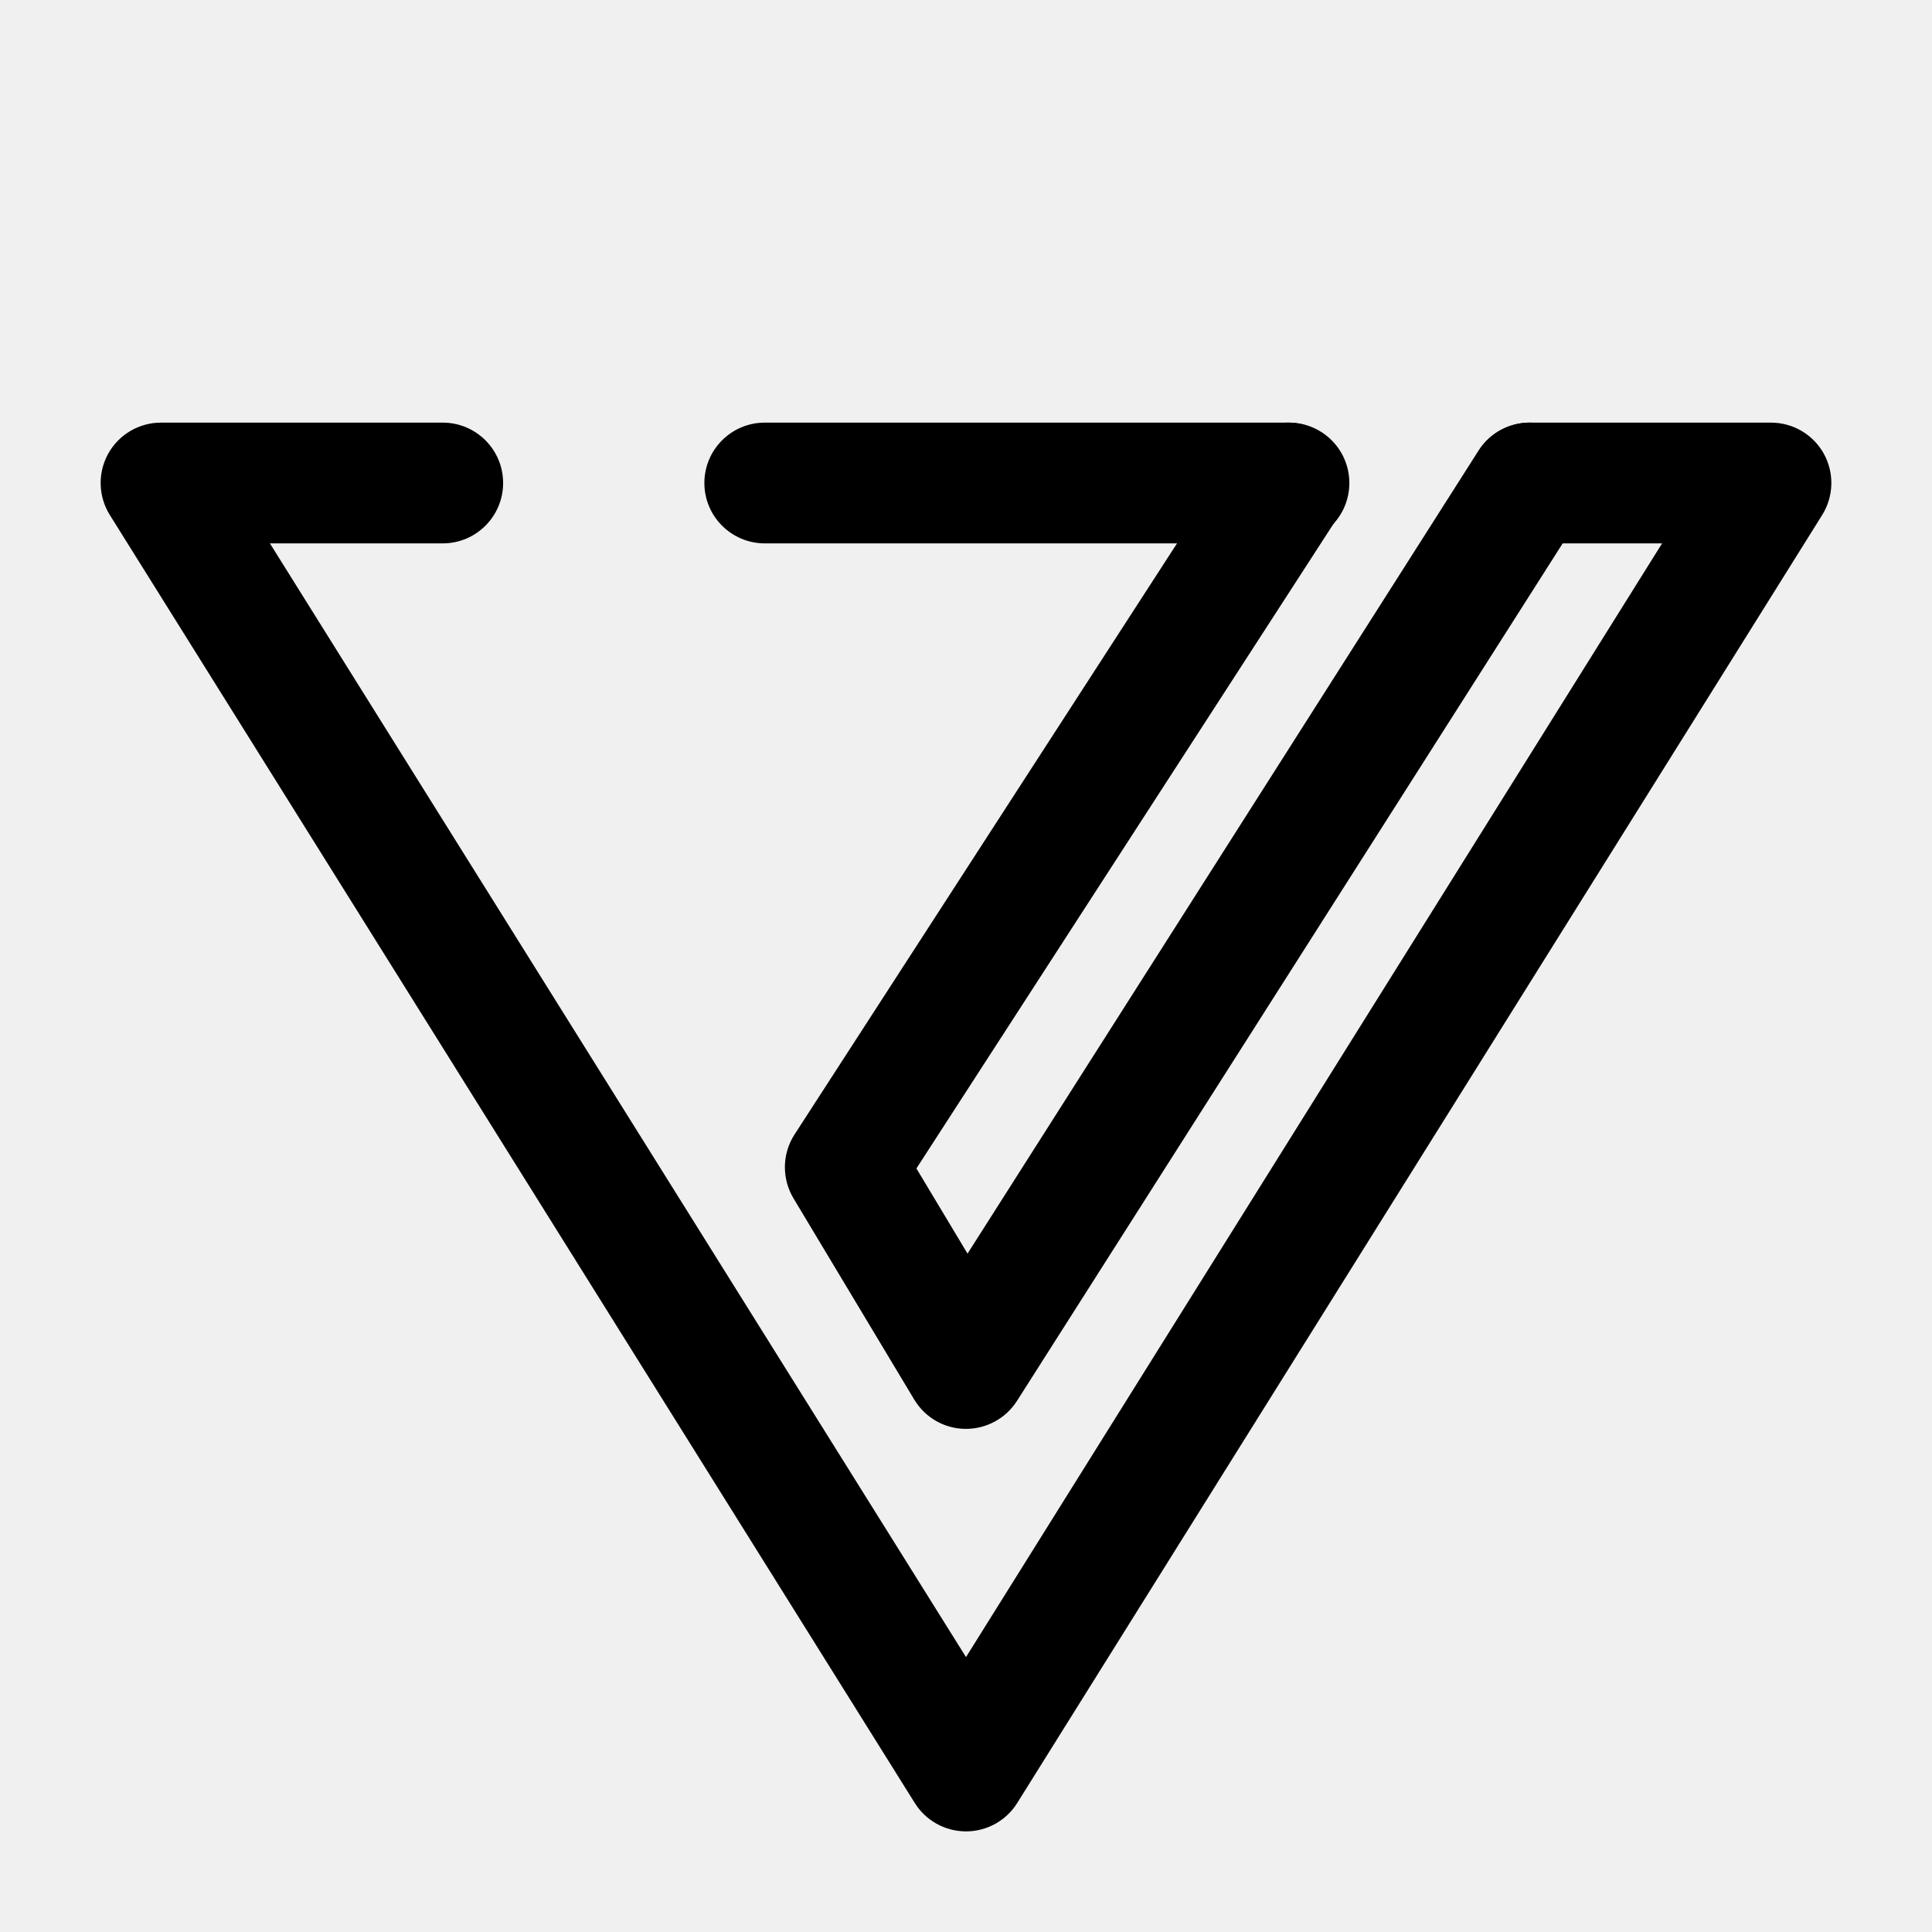
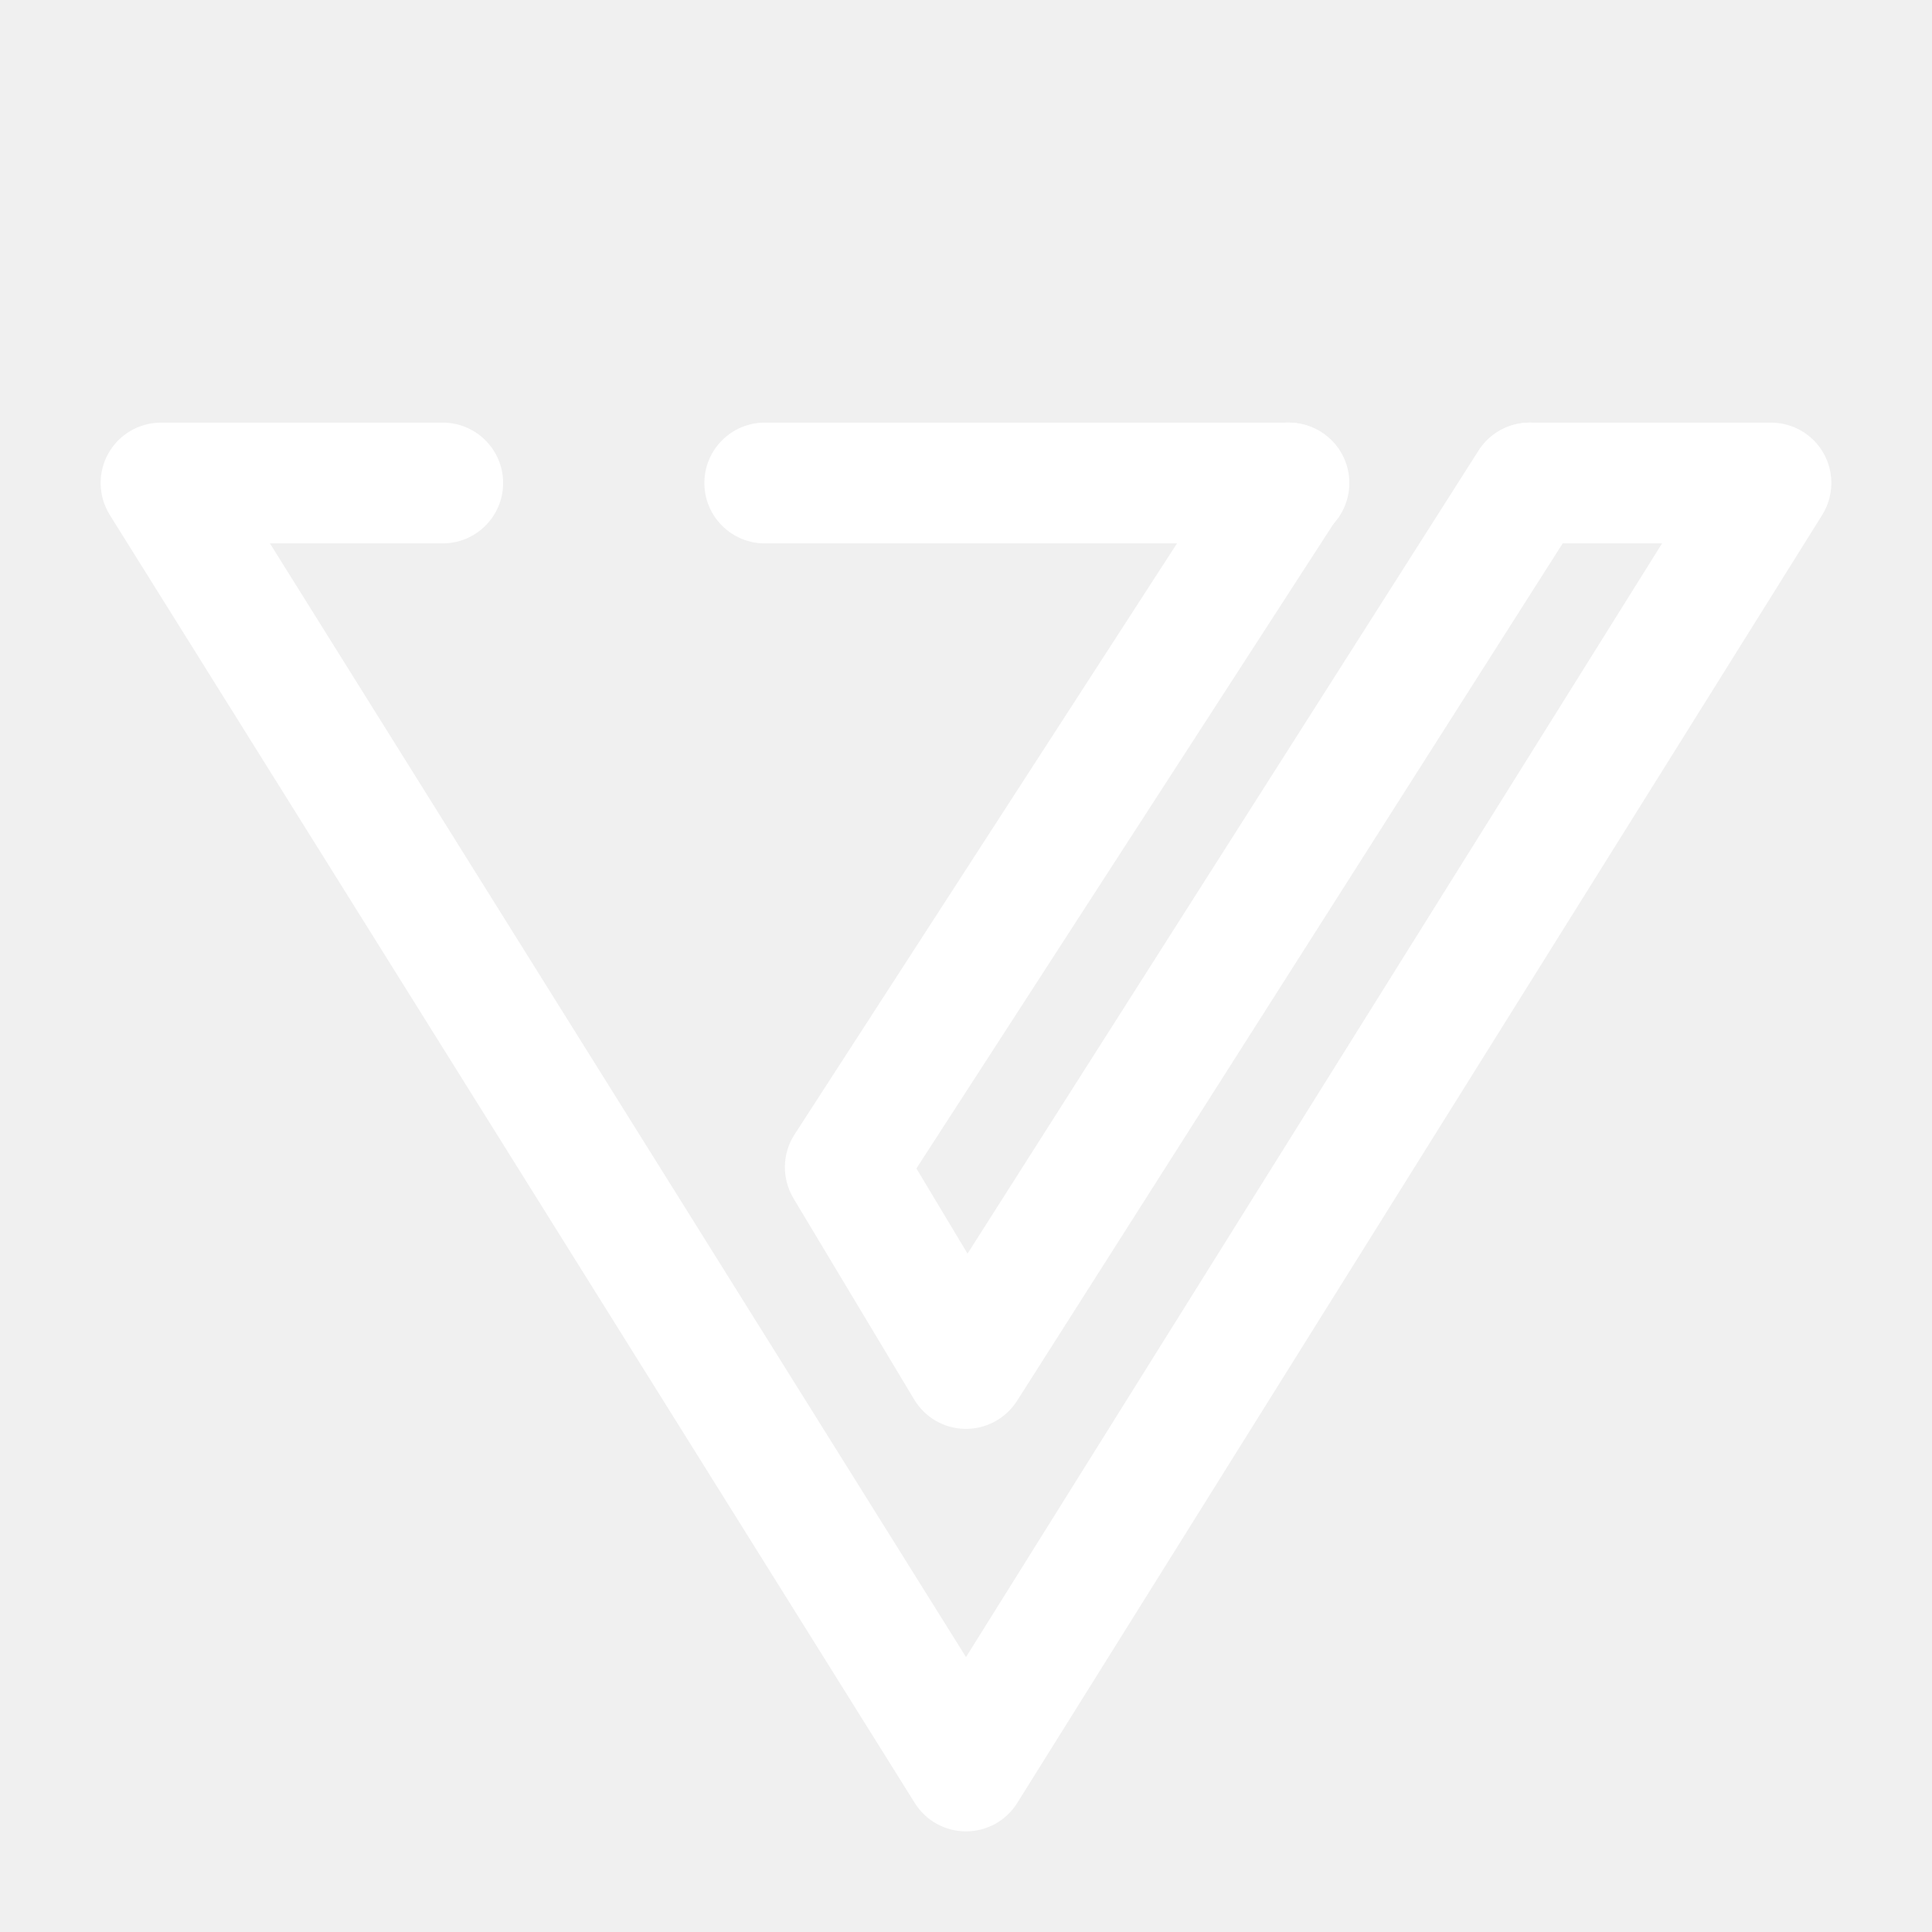
- <svg xmlns="http://www.w3.org/2000/svg" width="24" height="24" fill="none" viewBox="0 0 24 24" id="vero">
-   <path fill="#000" fill-rule="evenodd" d="M1.344 5.636C1.476 5.398 1.727 5.25 2 5.25H5.5C5.914 5.25 6.25 5.586 6.25 6C6.25 6.414 5.914 6.75 5.5 6.75H3.353L12 20.585L20.647 6.75H19.006C18.592 6.75 18.256 6.414 18.256 6C18.256 5.586 18.592 5.25 19.006 5.25H22C22.273 5.25 22.524 5.398 22.656 5.636C22.788 5.875 22.78 6.166 22.636 6.397L12.636 22.398C12.499 22.617 12.259 22.75 12 22.75C11.741 22.75 11.501 22.617 11.364 22.398L1.364 6.397C1.22 6.166 1.212 5.875 1.344 5.636ZM8.75 6C8.75 5.586 9.086 5.25 9.5 5.25H16.012C16.427 5.25 16.762 5.586 16.762 6C16.762 6.414 16.427 6.75 16.012 6.75H9.5C9.086 6.75 8.75 6.414 8.75 6Z" clip-rule="evenodd" />
-   <path fill="#000" fill-rule="evenodd" d="M19.403 5.367C19.752 5.59 19.855 6.053 19.633 6.403L12.633 17.403C12.493 17.622 12.25 17.753 11.99 17.75C11.73 17.747 11.491 17.609 11.357 17.386L9.857 14.886C9.71 14.64 9.715 14.333 9.87 14.093L15.37 5.593C15.595 5.245 16.06 5.145 16.407 5.37C16.755 5.595 16.855 6.06 16.63 6.407L11.384 14.515L12.019 15.573L18.367 5.597C18.59 5.248 19.053 5.145 19.403 5.367Z" clip-rule="evenodd" />
+ <svg xmlns="http://www.w3.org/2000/svg" width="24" height="24" fill="white" viewBox="0 0 24 24" id="vero">
+   <path fill="white" fill-rule="evenodd" d="M1.344 5.636C1.476 5.398 1.727 5.25 2 5.25H5.5C5.914 5.25 6.25 5.586 6.25 6C6.25 6.414 5.914 6.75 5.5 6.75H3.353L12 20.585L20.647 6.75H19.006C18.592 6.75 18.256 6.414 18.256 6C18.256 5.586 18.592 5.25 19.006 5.25H22C22.273 5.25 22.524 5.398 22.656 5.636C22.788 5.875 22.78 6.166 22.636 6.397L12.636 22.398C12.499 22.617 12.259 22.75 12 22.75C11.741 22.75 11.501 22.617 11.364 22.398L1.364 6.397C1.22 6.166 1.212 5.875 1.344 5.636ZM8.75 6C8.75 5.586 9.086 5.25 9.5 5.25H16.012C16.427 5.25 16.762 5.586 16.762 6C16.762 6.414 16.427 6.75 16.012 6.75H9.5C9.086 6.75 8.75 6.414 8.75 6Z" clip-rule="evenodd" />
+   <path fill="white" fill-rule="evenodd" d="M19.403 5.367C19.752 5.59 19.855 6.053 19.633 6.403L12.633 17.403C12.493 17.622 12.25 17.753 11.99 17.75C11.73 17.747 11.491 17.609 11.357 17.386L9.857 14.886C9.71 14.64 9.715 14.333 9.87 14.093L15.37 5.593C15.595 5.245 16.06 5.145 16.407 5.37C16.755 5.595 16.855 6.06 16.63 6.407L11.384 14.515L12.019 15.573L18.367 5.597C18.59 5.248 19.053 5.145 19.403 5.367Z" clip-rule="evenodd" />
</svg>
